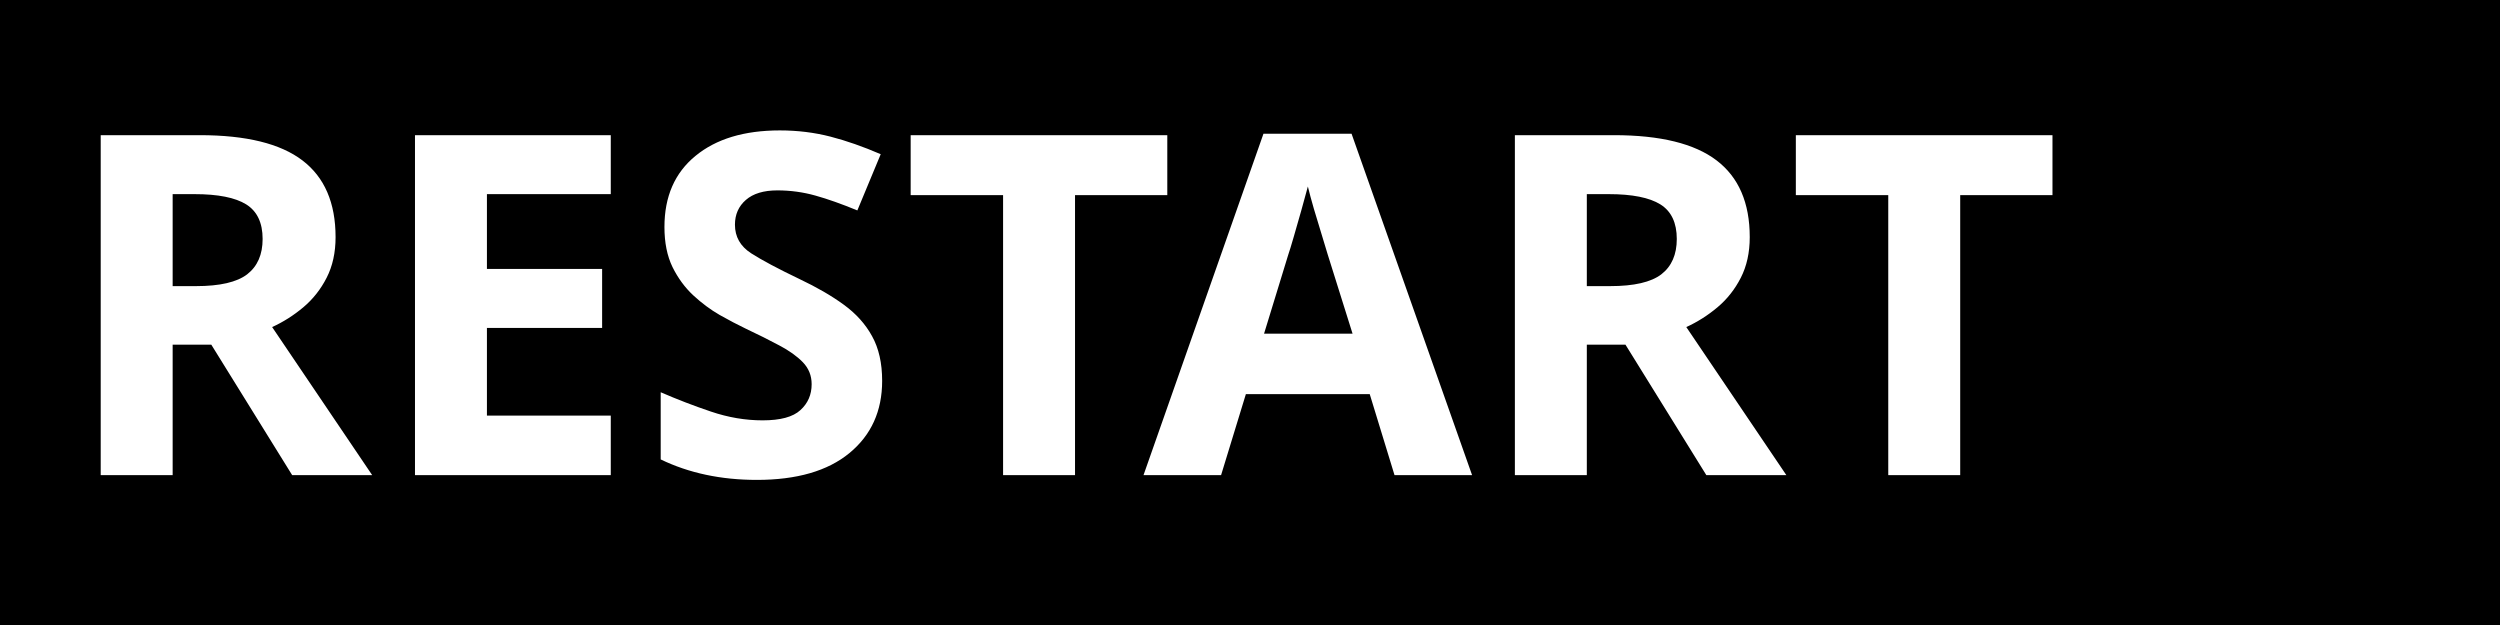
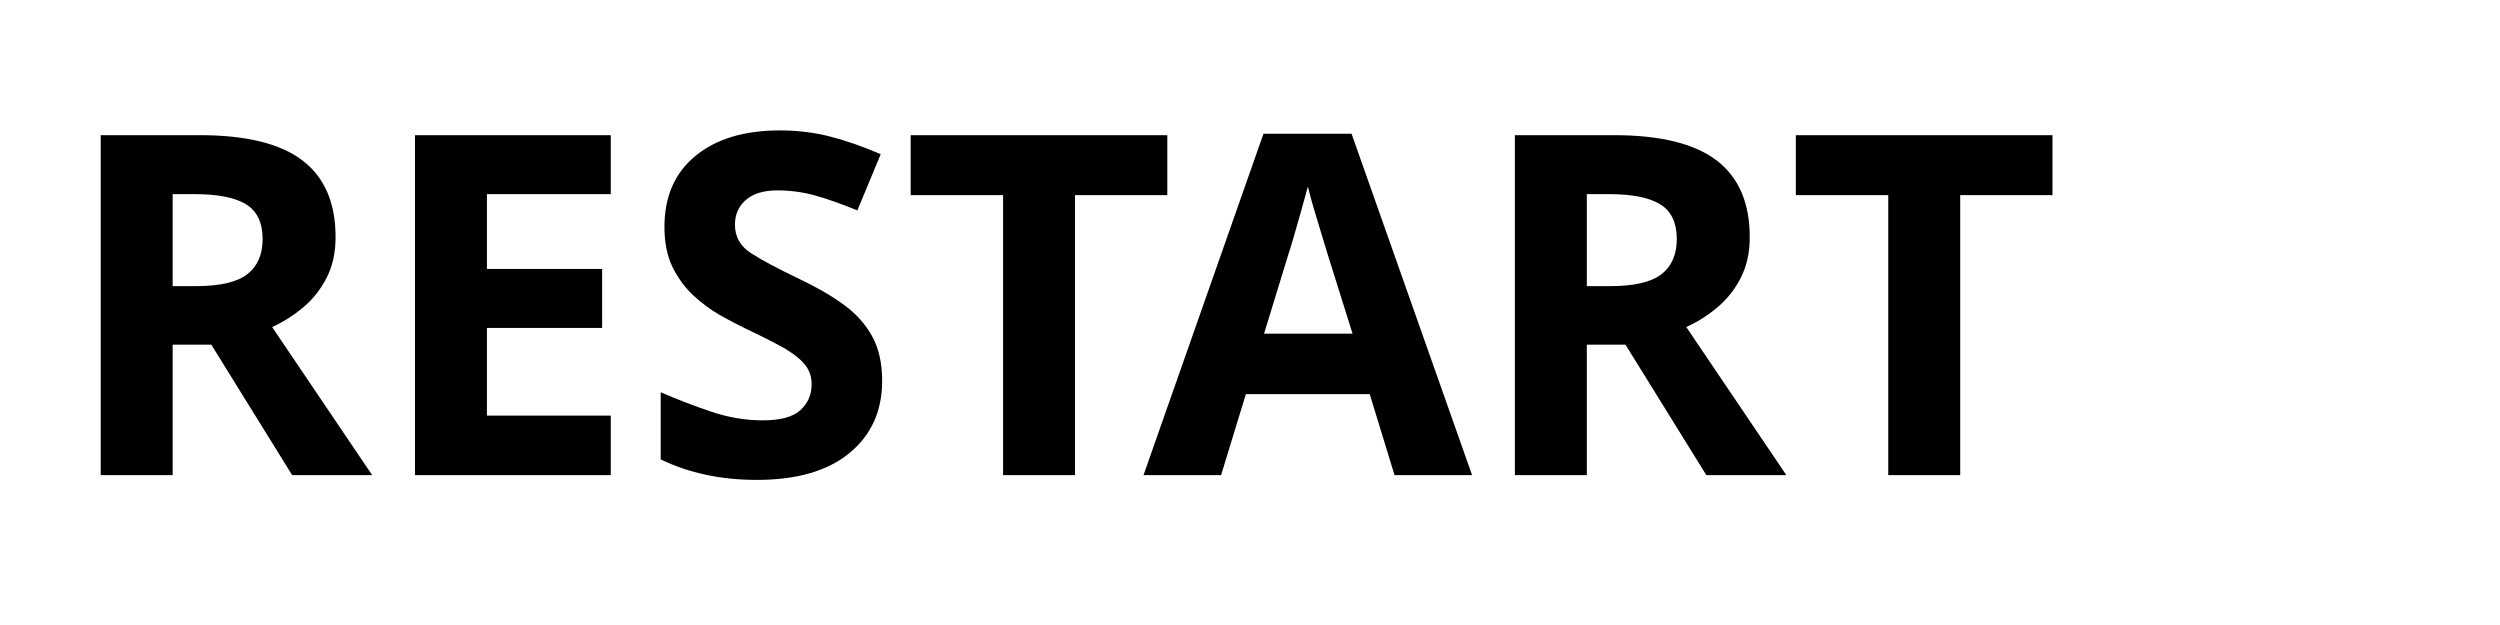
<svg xmlns="http://www.w3.org/2000/svg" width="1024" height="256" viewBox="0 0 270.933 67.733" version="1.1" id="svg4941">
  <defs id="defs4938" />
  <g id="layer1">
-     <rect style="fill:#000000;fill-opacity:1;stroke:#ffffff;stroke-width:0;stroke-linejoin:round;stroke-dasharray:none" id="rect5066" width="270.933" height="67.733" x="3.5355339e-07" y="3.5355339e-07" />
-     <text xml:space="preserve" style="font-weight:bold;font-size:51.603px;line-height:1.25;font-family:sans-serif;-inkscape-font-specification:'sans-serif Bold';fill:#ffffff;fill-opacity:1;stroke-width:1.29" x="6.275" y="51.491" id="text5064">
-       <tspan id="tspan5062" x="6.275" y="51.491" style="fill:#ffffff;fill-opacity:1;stroke-width:1.29">RESTART</tspan>
+     <rect style="fill:#ffffff;fill-opacity:1;stroke:#ffffff;stroke-width:0;stroke-linejoin:round;stroke-dasharray:none" id="rect5066" width="270.933" height="67.733" x="3.5355339e-07" y="3.5355339e-07" />
+     <text xml:space="preserve" style="font-weight:bold;font-size:51.603px;line-height:1.25;font-family:sans-serif;-inkscape-font-specification:'sans-serif Bold';fill:#000000;fill-opacity:1;stroke-width:1.29" x="6.275" y="51.491" id="text5064">
+       <tspan id="tspan5062" x="6.275" y="51.491" style="fill:#000000;fill-opacity:1;stroke-width:1.29">RESTART</tspan>
    </text>
  </g>
</svg>
